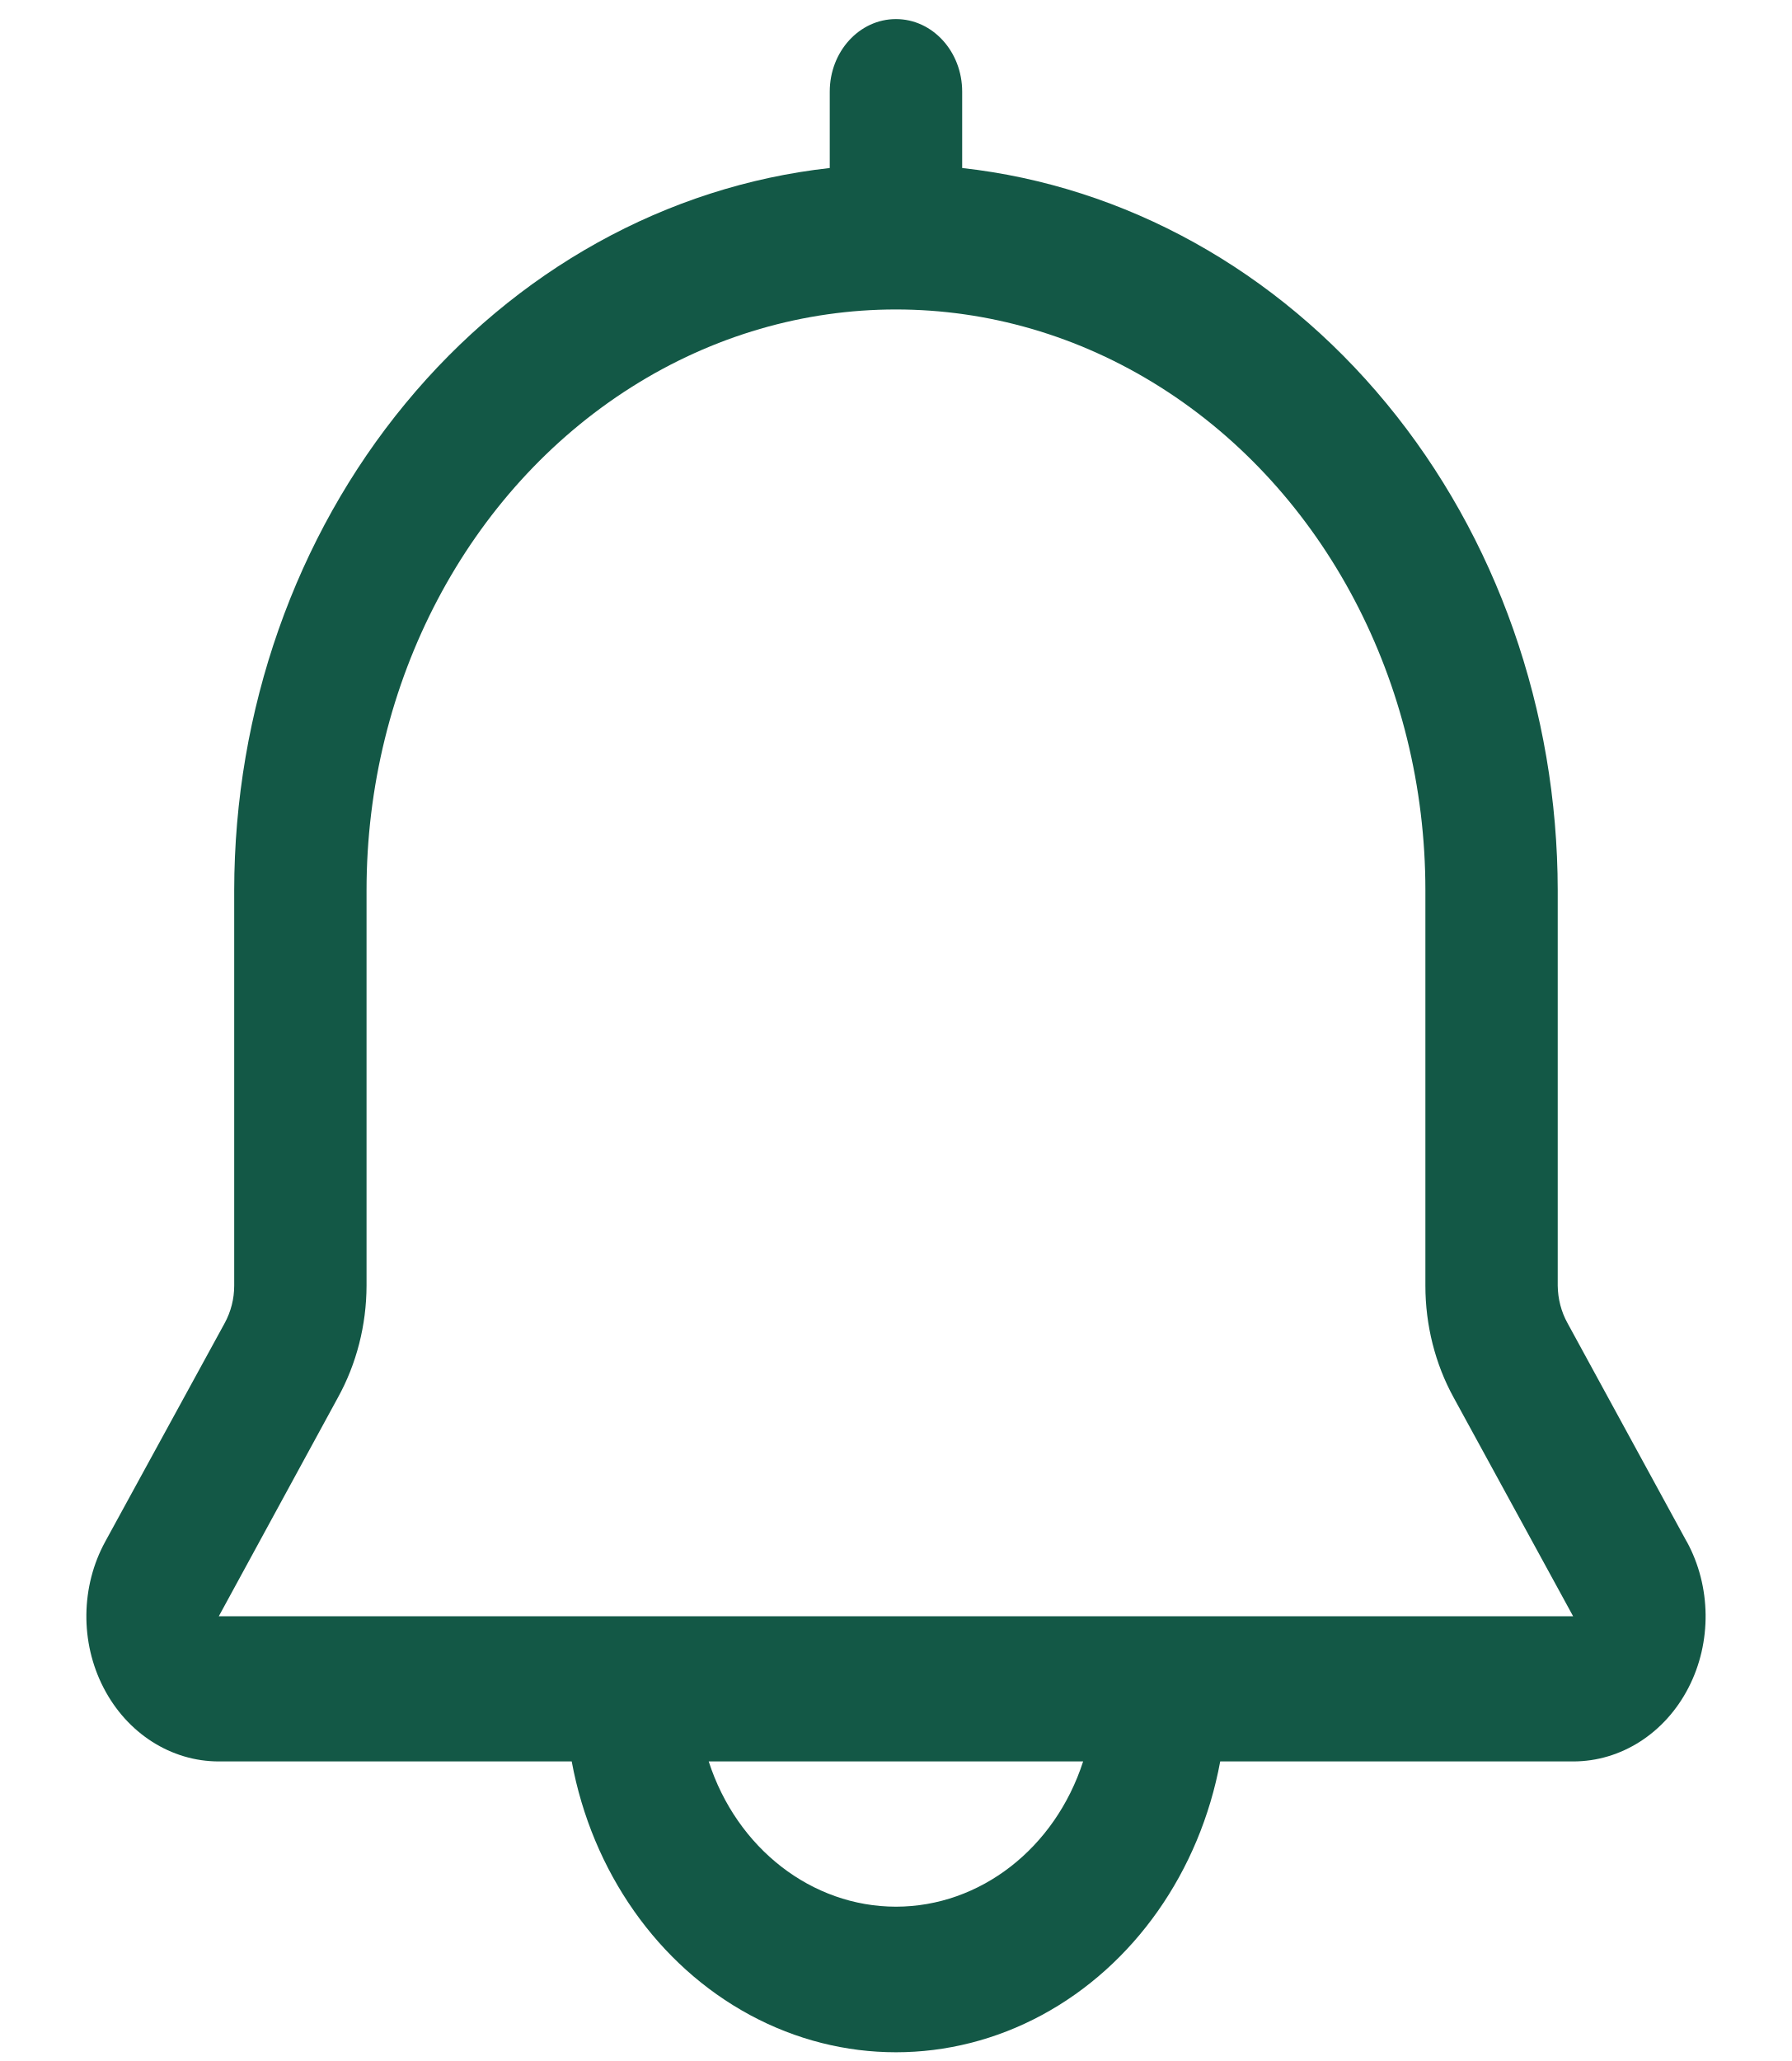
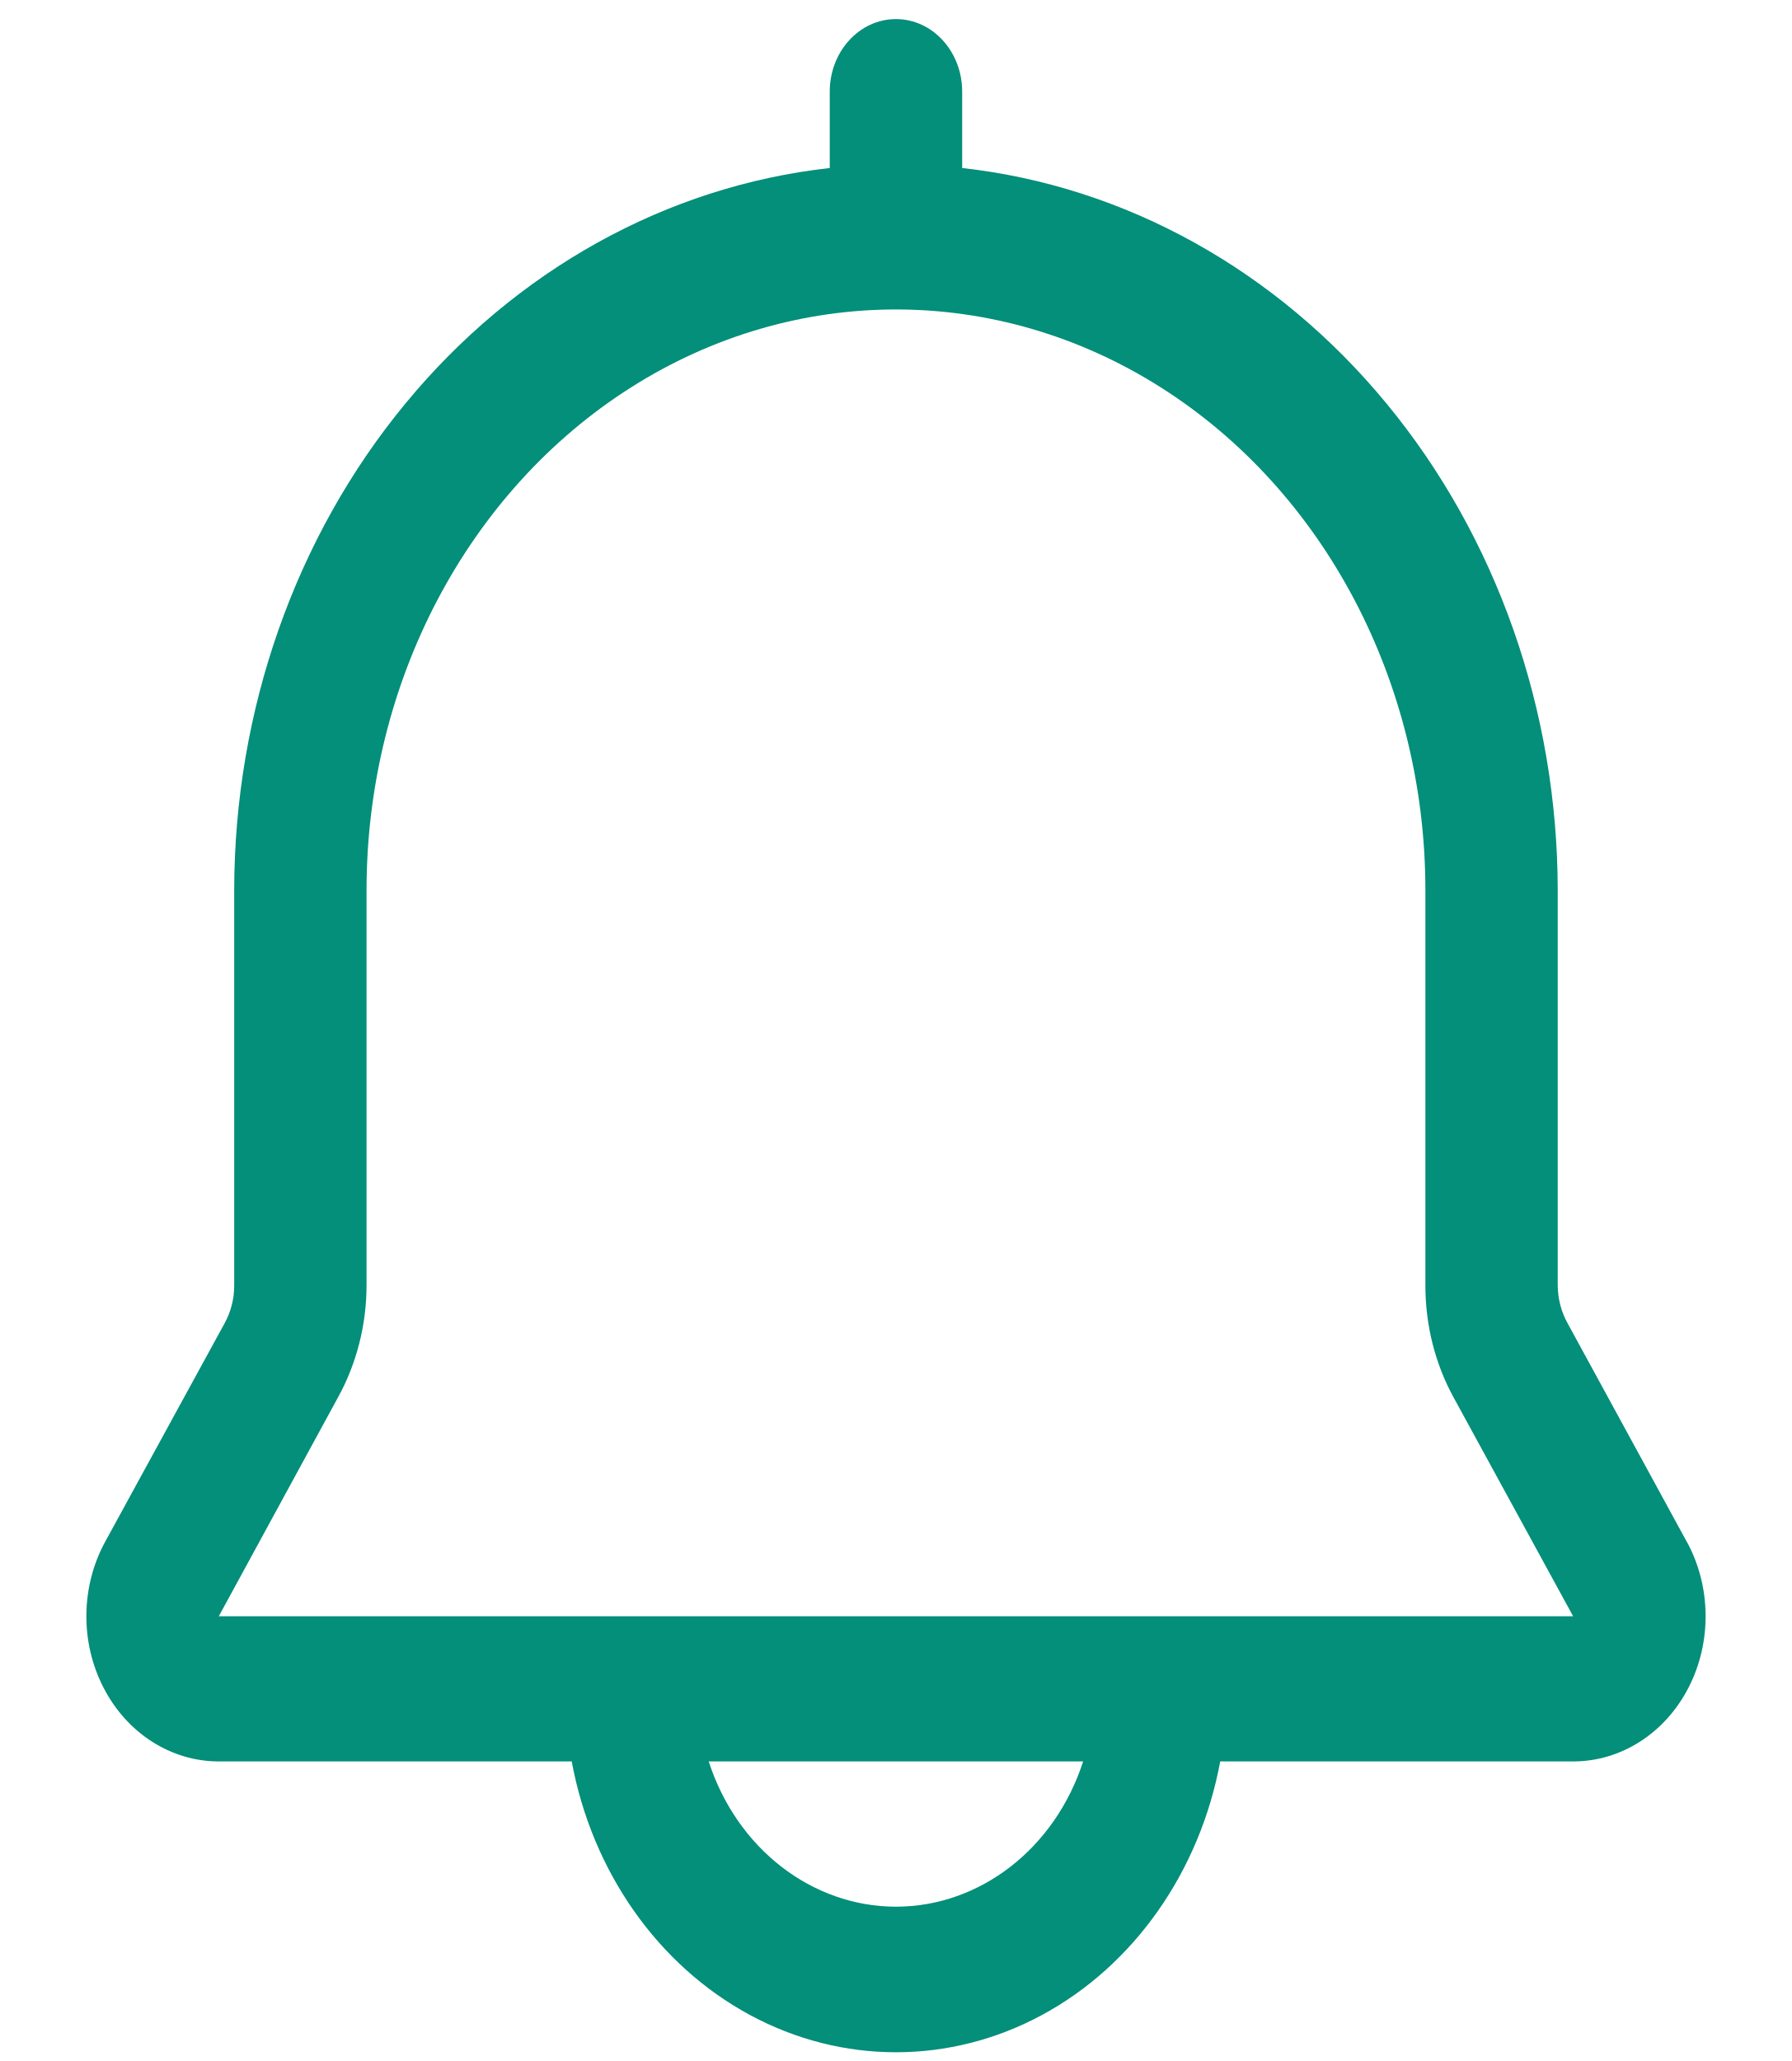
<svg xmlns="http://www.w3.org/2000/svg" width="20" height="23" viewBox="0 0 20 23" fill="none">
-   <path d="M18.825 17.203L17.495 14.765C17.425 14.639 17.388 14.495 17.386 14.348V9.935C17.384 7.928 16.703 5.991 15.475 4.503C14.247 3.014 12.559 2.077 10.739 1.875V1.023C10.739 0.575 10.408 0.213 10 0.213C9.592 0.213 9.261 0.575 9.261 1.023V1.875C7.441 2.077 5.753 3.014 4.525 4.503C3.297 5.991 2.616 7.928 2.614 9.935V14.348C2.614 14.495 2.577 14.638 2.508 14.765L1.175 17.203C0.901 17.703 0.893 18.327 1.156 18.835C1.418 19.343 1.909 19.657 2.442 19.657H6.381C6.609 20.888 7.344 21.933 8.371 22.487C9.398 23.041 10.602 23.041 11.629 22.487C12.656 21.933 13.391 20.888 13.619 19.657H17.559C18.092 19.657 18.583 19.343 18.845 18.835C19.107 18.328 19.1 17.704 18.826 17.203H18.825ZM10 21.278C9.061 21.277 8.224 20.628 7.91 19.657H12.089C11.775 20.628 10.939 21.277 10 21.278ZM2.442 18.037L3.771 15.597C3.979 15.221 4.09 14.788 4.091 14.348V9.935C4.091 7.62 5.217 5.48 7.045 4.322C8.873 3.164 11.126 3.164 12.954 4.322C14.783 5.48 15.909 7.62 15.909 9.935V14.348C15.909 14.788 16.018 15.221 16.225 15.597L17.558 18.037H2.442Z" fill="#135846" />
+   <path d="M18.825 17.203L17.495 14.765C17.425 14.639 17.388 14.495 17.386 14.348V9.935C17.384 7.928 16.703 5.991 15.475 4.503C14.247 3.014 12.559 2.077 10.739 1.875V1.023C10.739 0.575 10.408 0.213 10 0.213C9.592 0.213 9.261 0.575 9.261 1.023V1.875C7.441 2.077 5.753 3.014 4.525 4.503C3.297 5.991 2.616 7.928 2.614 9.935V14.348C2.614 14.495 2.577 14.638 2.508 14.765L1.175 17.203C0.901 17.703 0.893 18.327 1.156 18.835C1.418 19.343 1.909 19.657 2.442 19.657H6.381C6.609 20.888 7.344 21.933 8.371 22.487C9.398 23.041 10.602 23.041 11.629 22.487C12.656 21.933 13.391 20.888 13.619 19.657H17.559C18.092 19.657 18.583 19.343 18.845 18.835C19.107 18.328 19.1 17.704 18.826 17.203H18.825ZM10 21.278C9.061 21.277 8.224 20.628 7.91 19.657H12.089C11.775 20.628 10.939 21.277 10 21.278ZM2.442 18.037L3.771 15.597C3.979 15.221 4.09 14.788 4.091 14.348V9.935C4.091 7.62 5.217 5.48 7.045 4.322C8.873 3.164 11.126 3.164 12.954 4.322C14.783 5.48 15.909 7.62 15.909 9.935V14.348C15.909 14.788 16.018 15.221 16.225 15.597L17.558 18.037H2.442Z" fill="#038F7A" />
</svg>
